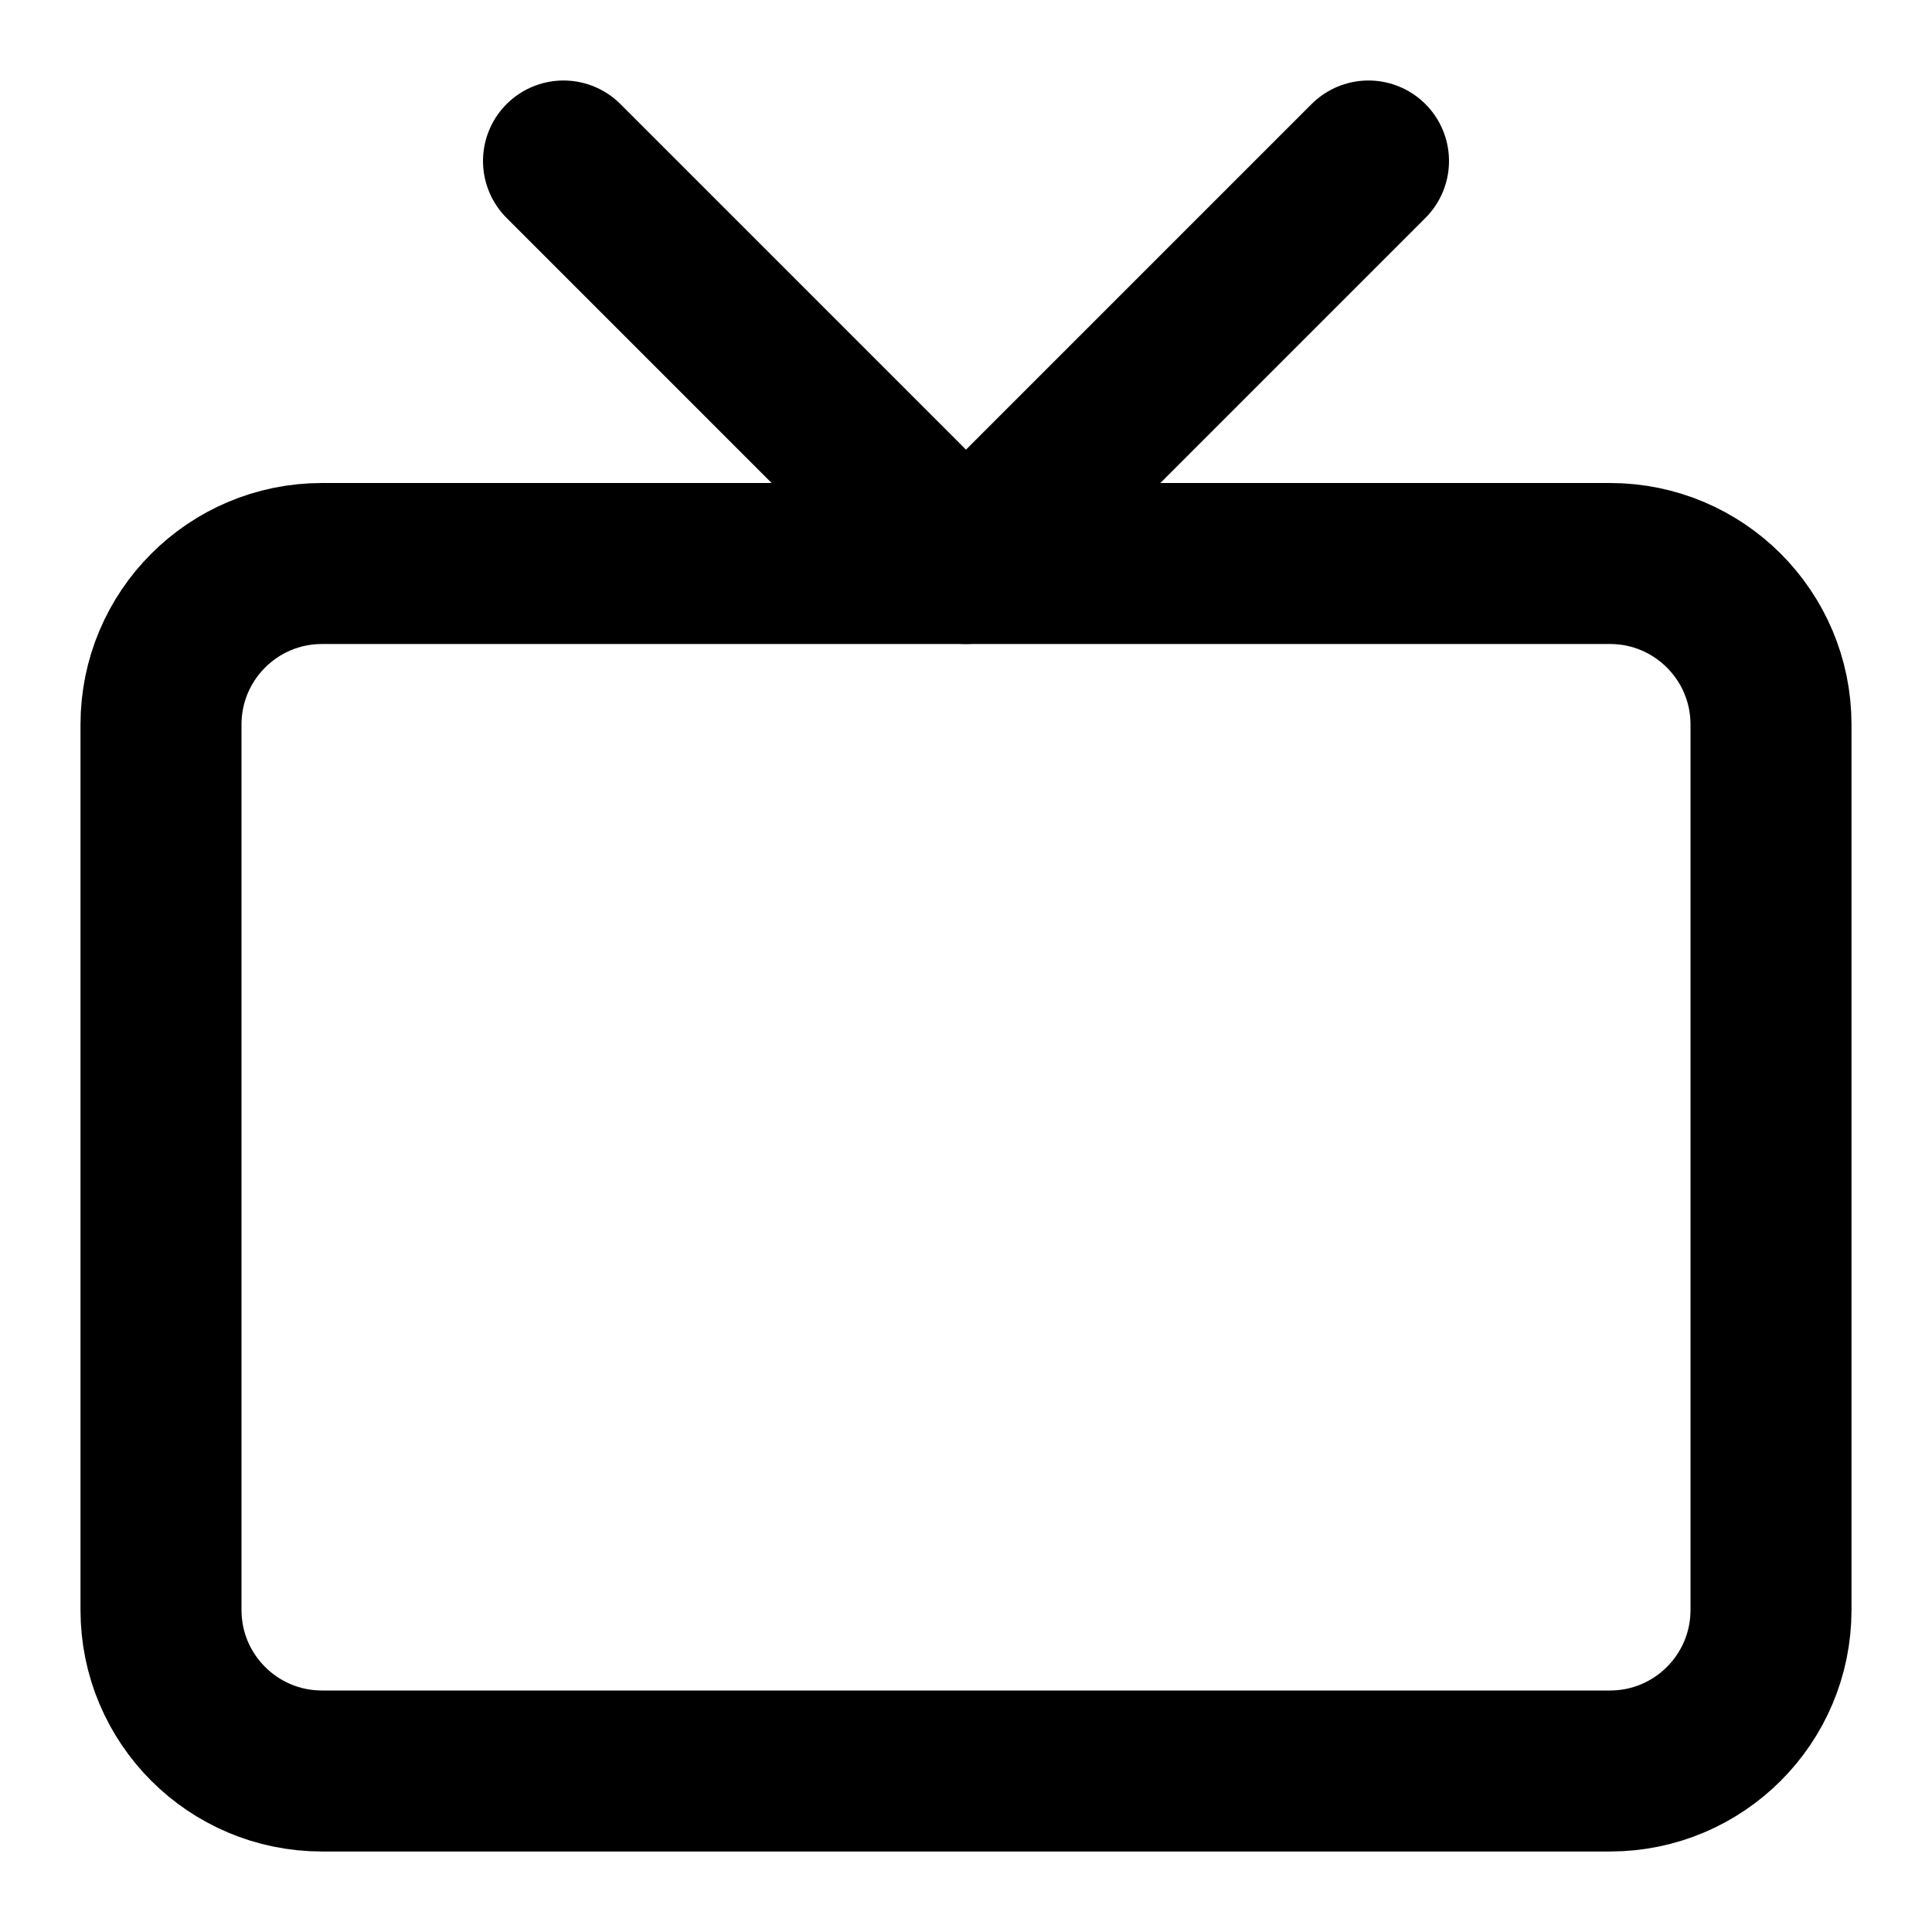
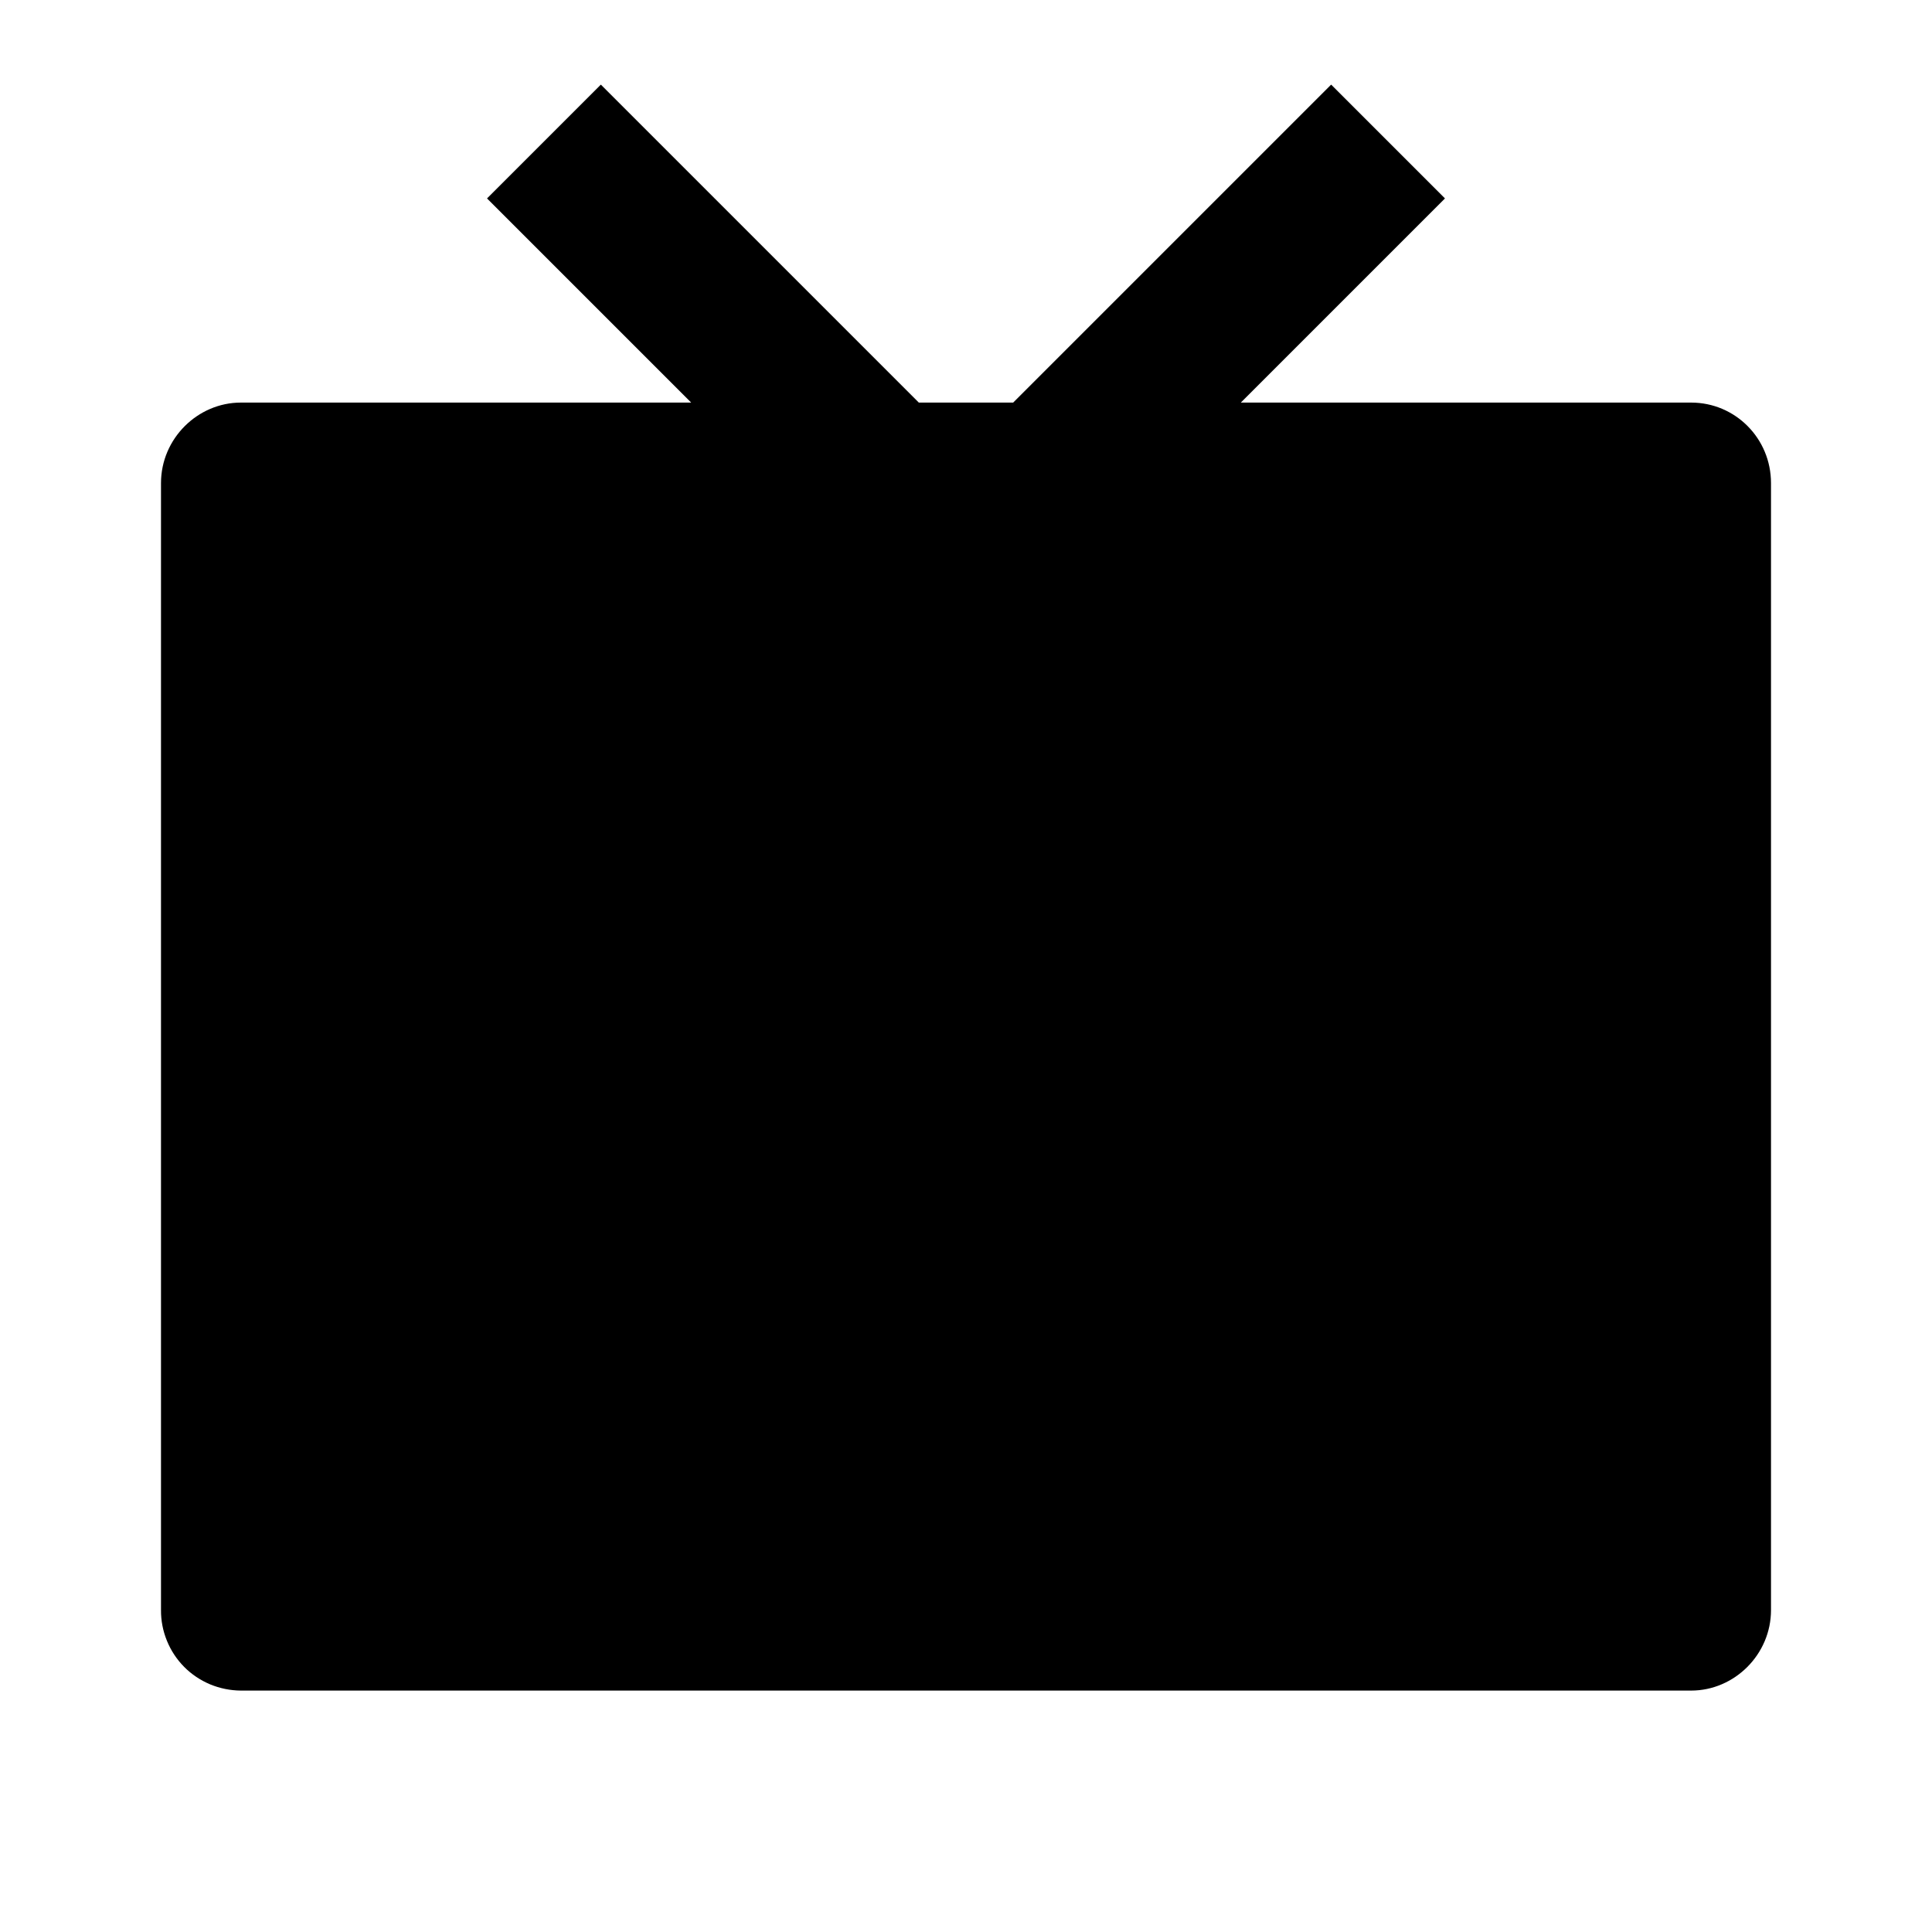
- <svg xmlns="http://www.w3.org/2000/svg" width="24" height="24" viewBox="0 0 24 24" fill="none" stroke="currentColor" stroke-width="2" stroke-linecap="round" stroke-linejoin="round" class="feather feather-tv">
-   <rect x="2" y="7" width="20" height="15" rx="2" ry="2" />
-   <polyline points="17 2 12 7 7 2" />
+ <svg xmlns="http://www.w3.org/2000/svg" width="24" height="24" viewBox="0 0 24 24" fill="none">
+   <path d="M15.414 5.001H21.008C21.556 5.001 22 5.446 22 6.001V20.001C22 20.553 21.545 21.001 21.008 21.001H2.992C2.861 21 2.732 20.974 2.611 20.924C2.49 20.873 2.38 20.8 2.288 20.707C2.196 20.614 2.123 20.504 2.074 20.383C2.024 20.261 1.999 20.132 2 20.001V6.001C2 5.449 2.455 5.001 2.992 5.001H8.586L6.05 2.465L7.464 1.051L11.414 5.001H12.586L16.536 1.051L17.95 2.465L15.414 5.001Z" fill="currentColor" />
</svg>
